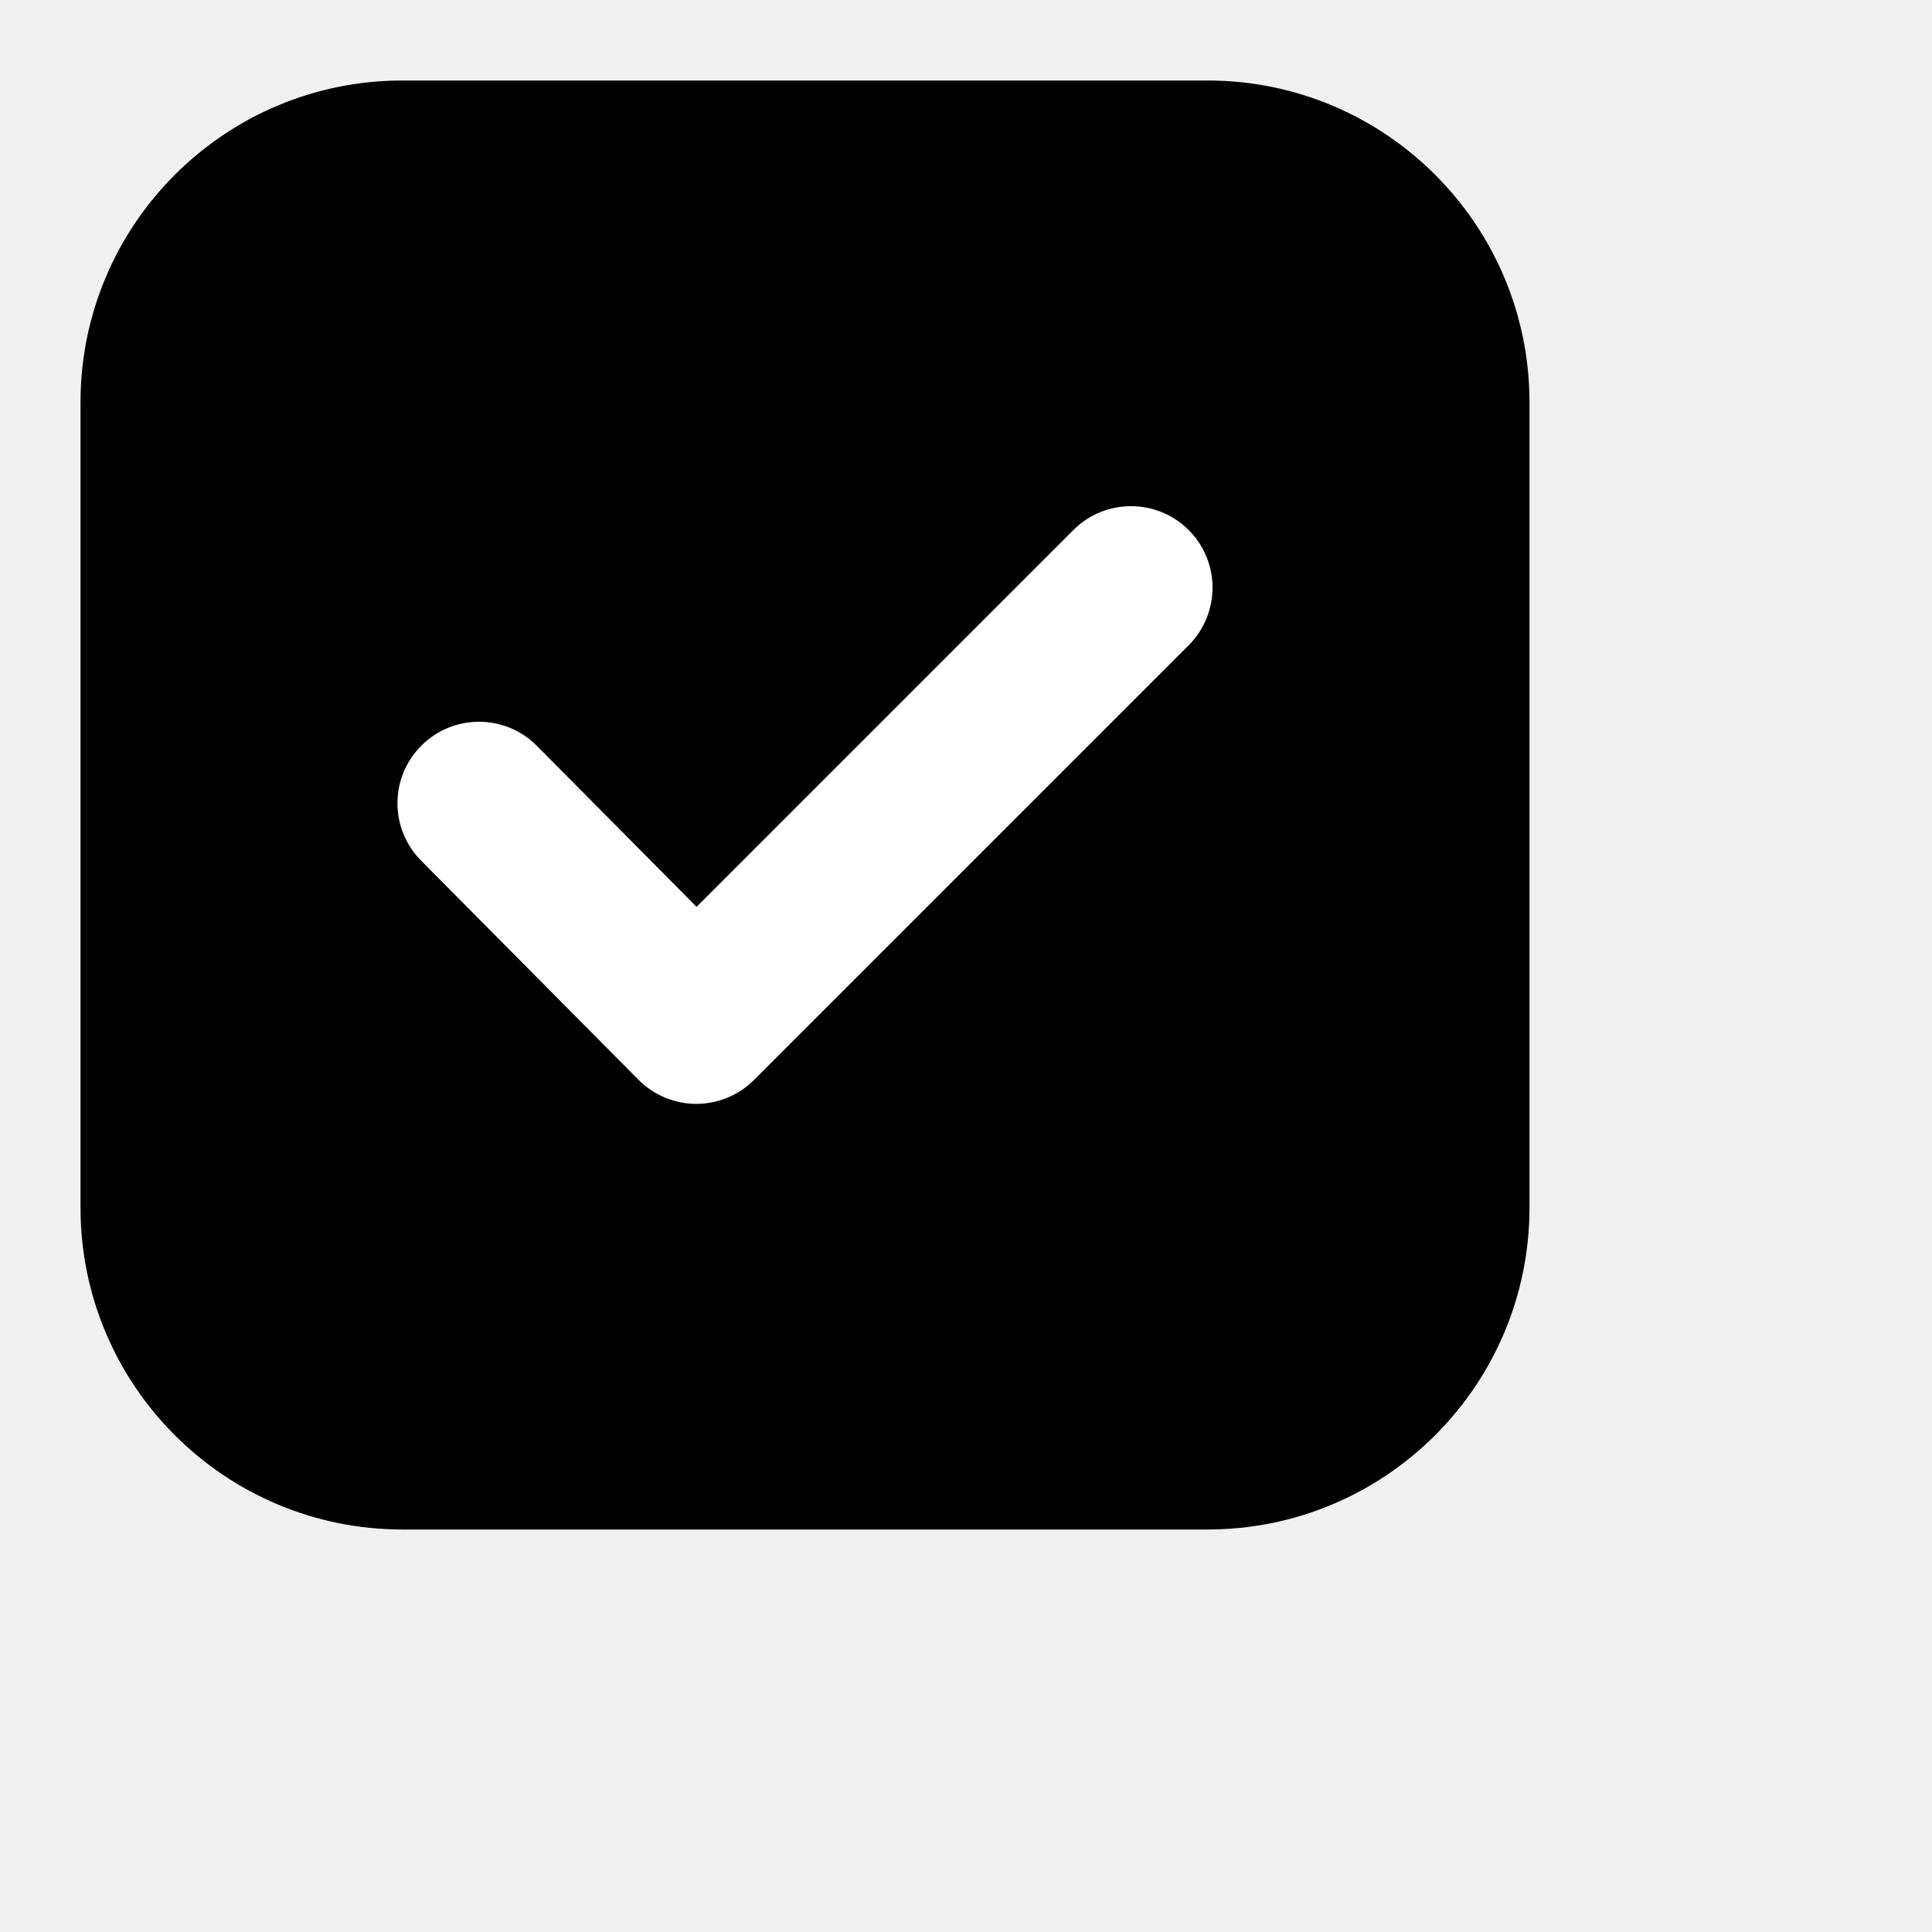
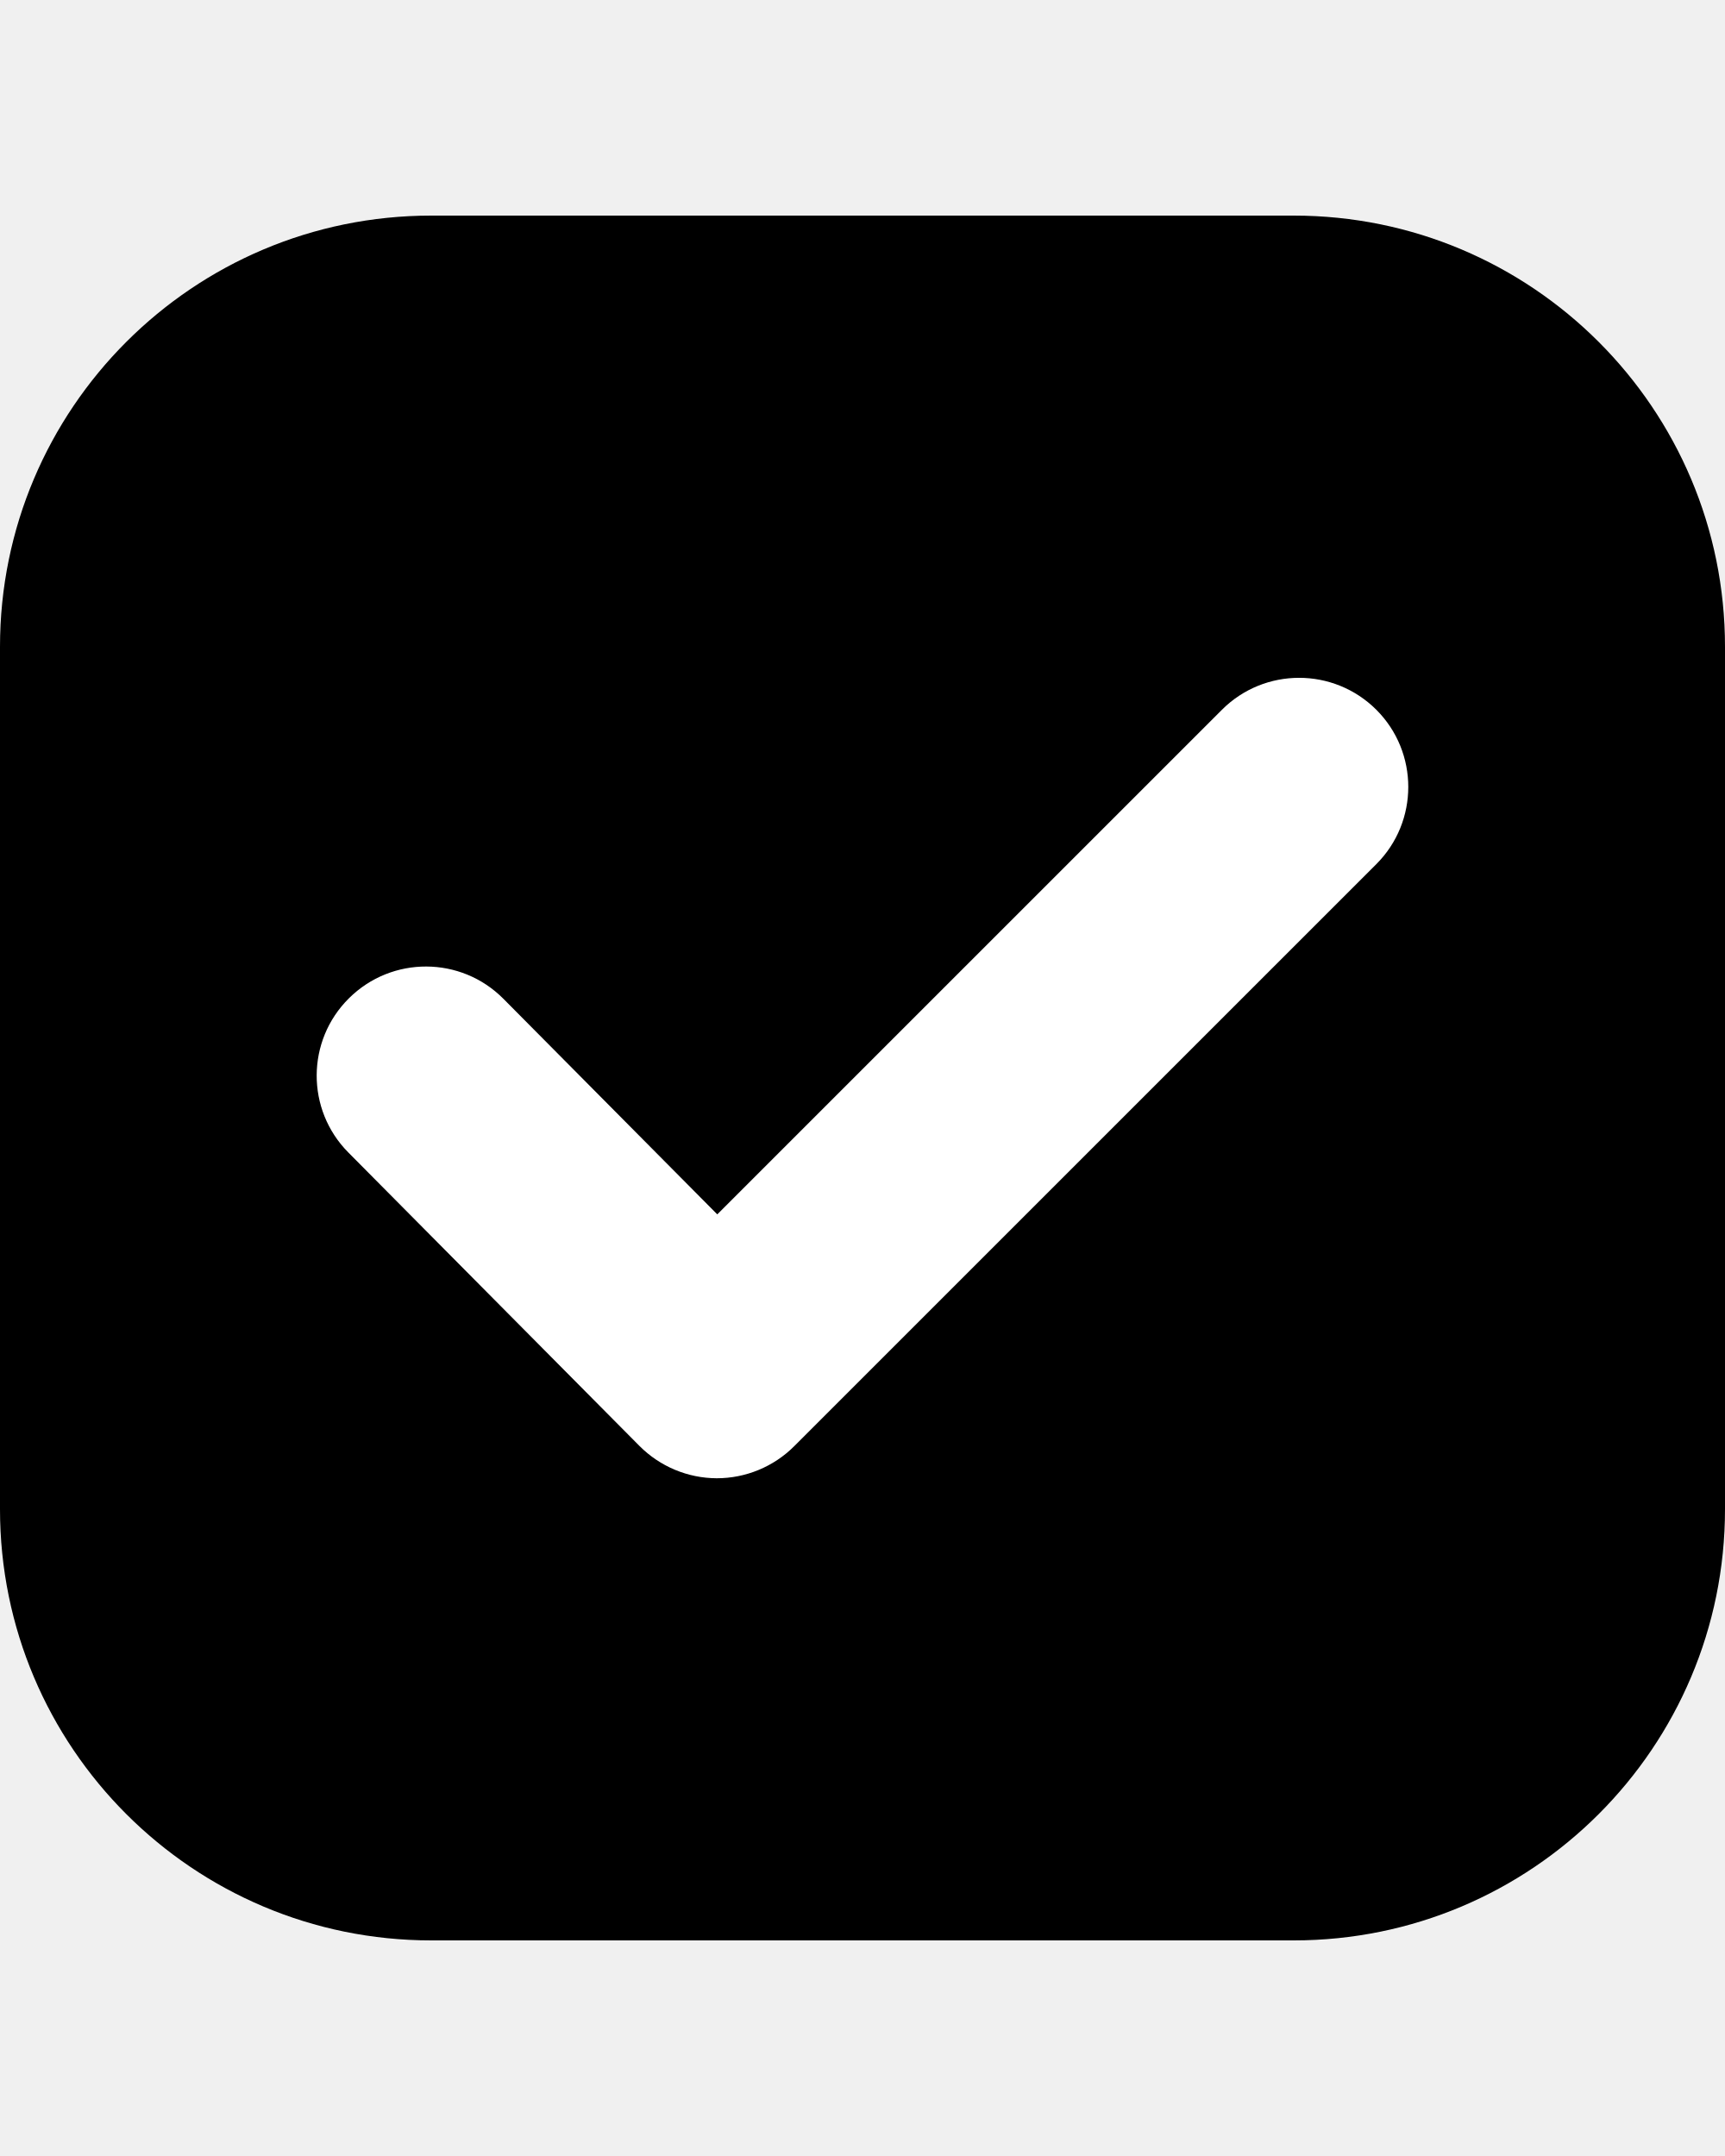
- <svg xmlns="http://www.w3.org/2000/svg" width="1em" height="1em" viewBox="0 0 24 24" fill="currentColor">
-   <rect x="1" y="1" width="18" height="18" rx="4" fill="currentColor" />
-   <path fill-rule="evenodd" clip-rule="evenodd" d="M14.766 6.584C15.161 6.979 15.161 7.621 14.766 8.016L9.366 13.416C9.176 13.606 8.917 13.713 8.648 13.713C8.379 13.712 8.121 13.604 7.931 13.413L5.231 10.691C4.837 10.294 4.84 9.653 5.237 9.26C5.634 8.866 6.275 8.868 6.669 9.265L8.653 11.265L13.334 6.584C13.729 6.189 14.37 6.189 14.766 6.584Z" fill="white" />
+ <svg xmlns="http://www.w3.org/2000/svg" width="1em" height="1me" viewBox="0 0 16 20" fill="none">
+   <g clip-path="url(#clip0_2332_4751)">
+     <rect y="2" width="16" height="16" rx="4" fill="currentColor" />
+     <path fill-rule="evenodd" clip-rule="evenodd" d="M12.766 6.584C13.161 6.979 13.161 7.621 12.766 8.016L7.366 13.416C7.176 13.606 6.917 13.713 6.648 13.713C6.379 13.712 6.121 13.604 5.931 13.413L3.231 10.691C2.837 10.294 2.84 9.653 3.237 9.26C3.634 8.866 4.275 8.868 4.669 9.265L6.653 11.265L11.334 6.584C11.729 6.189 12.37 6.189 12.766 6.584Z" fill="white" />
+   </g>
+   <defs>
+     <clipPath id="clip0_2332_4751">
+       <rect y="2" width="16" height="16" rx="4" fill="white" />
+     </clipPath>
+   </defs>
</svg>
